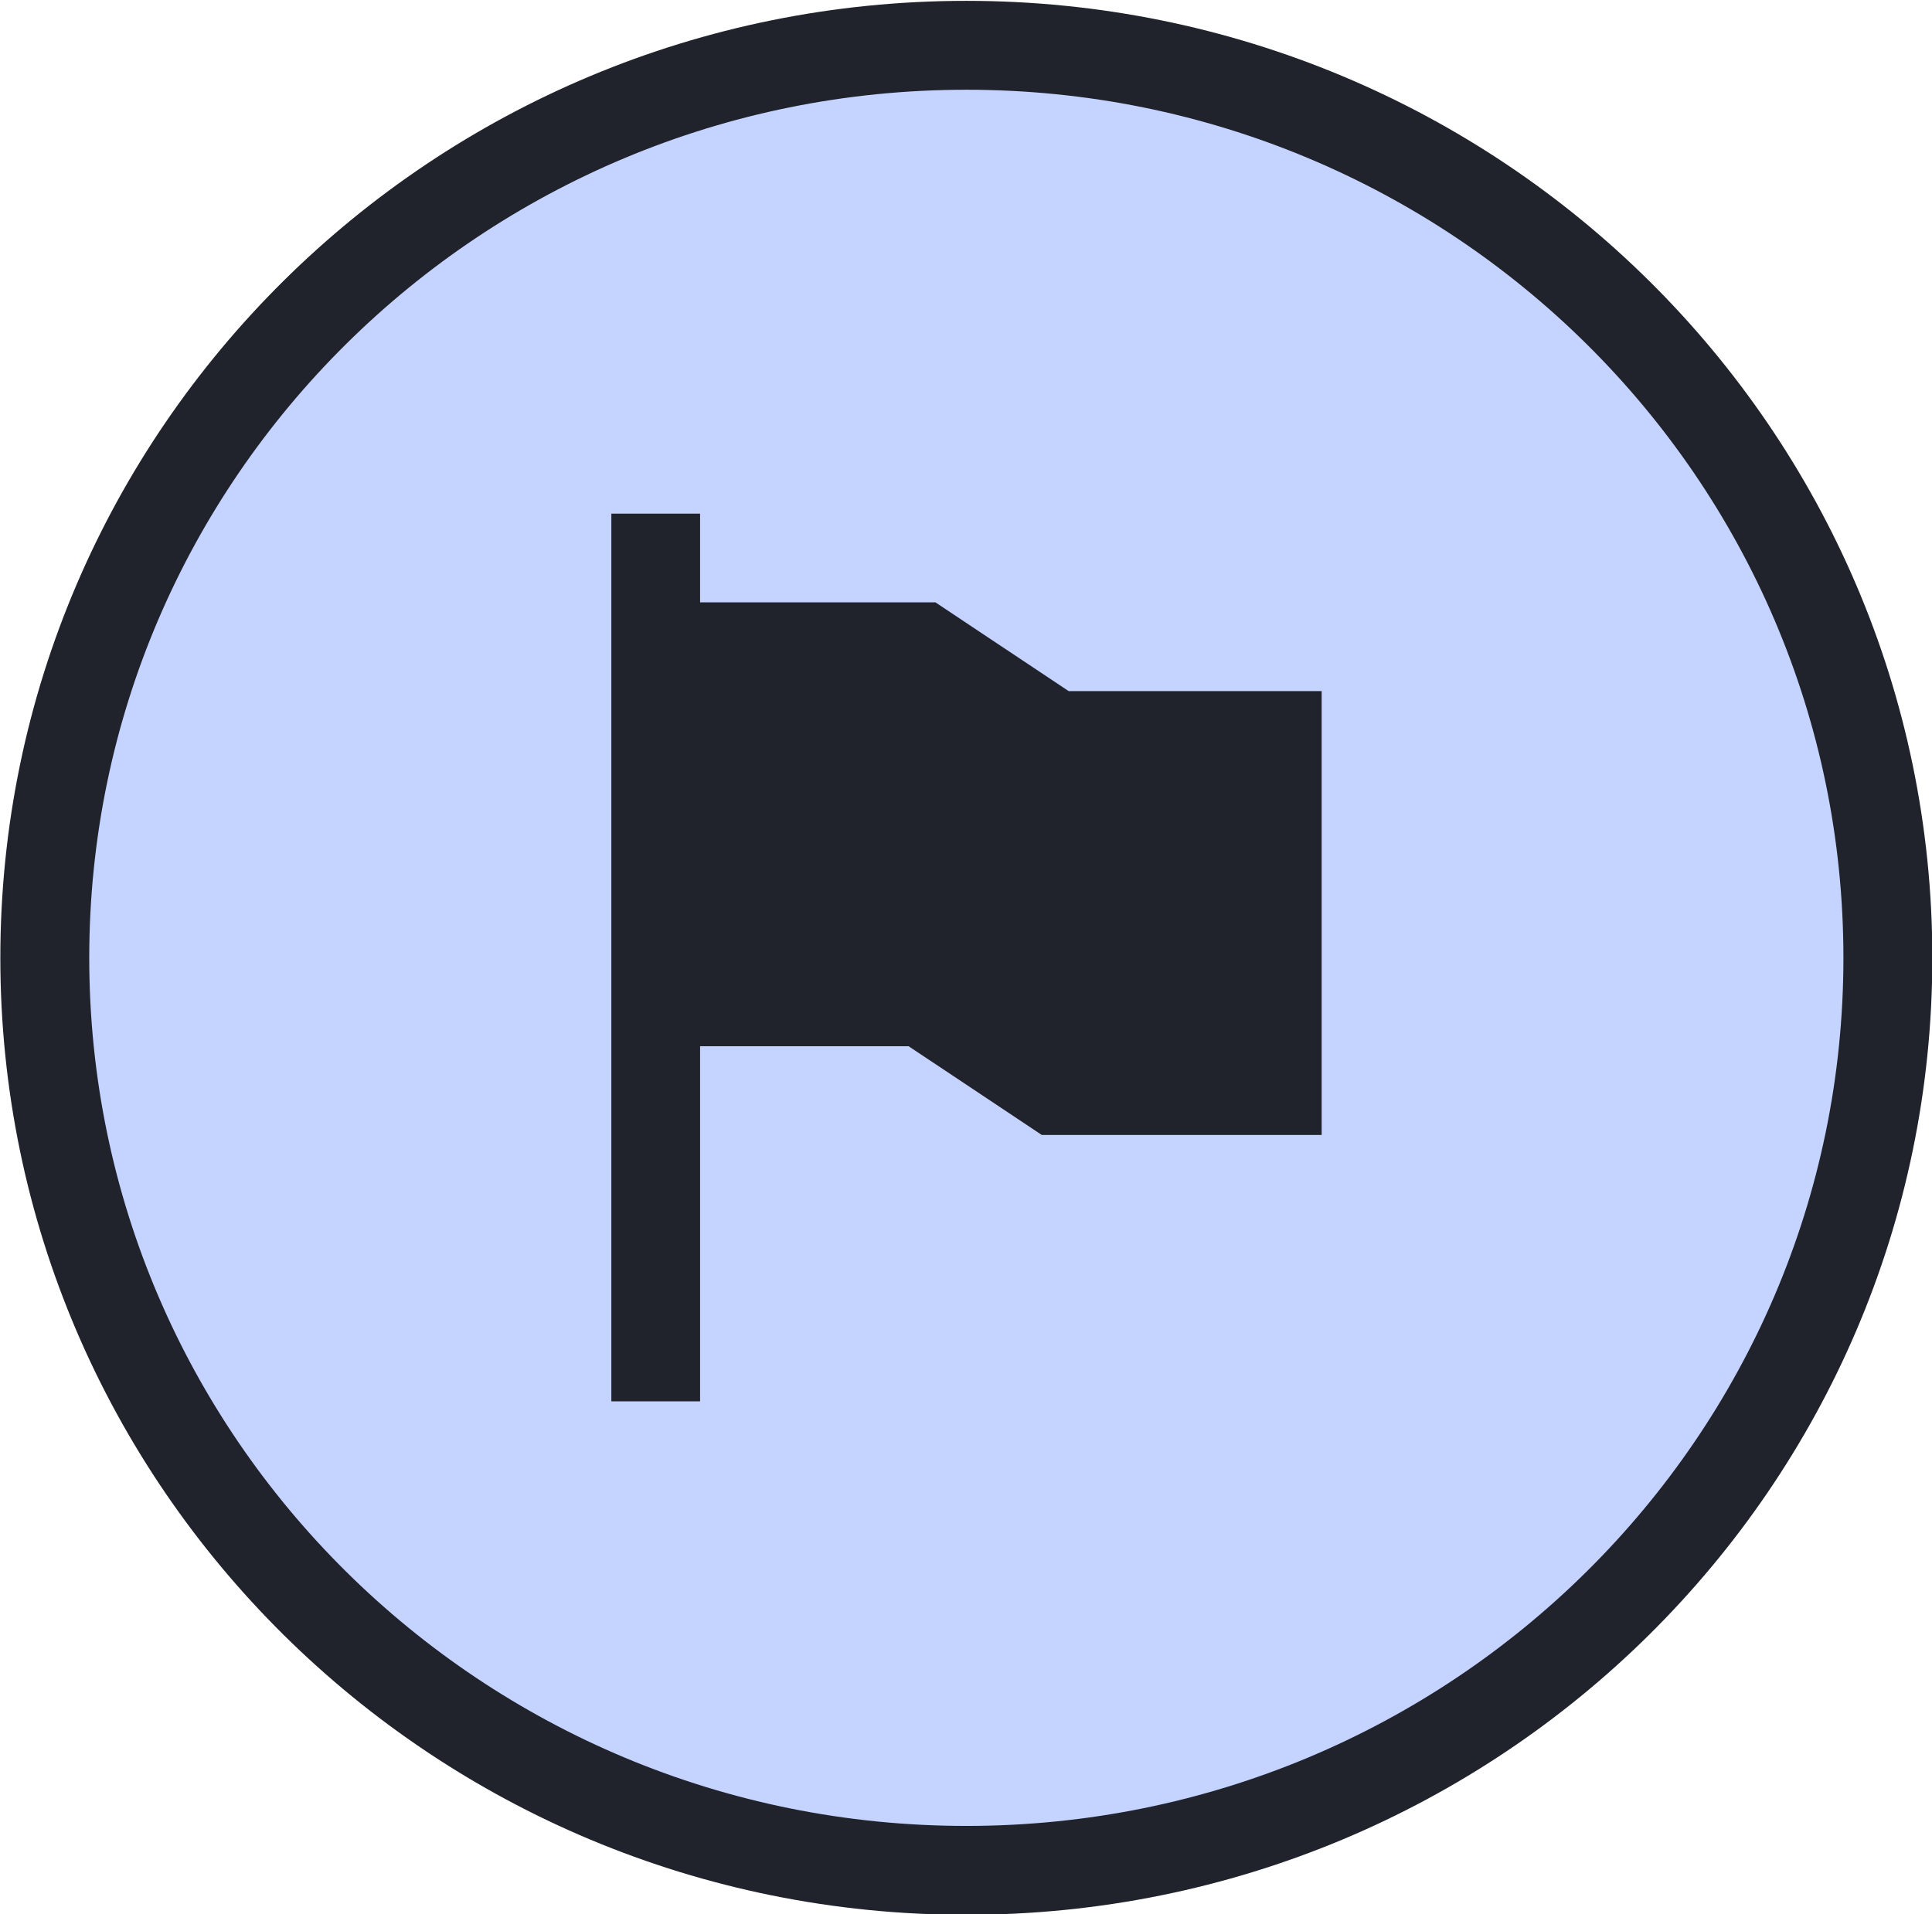
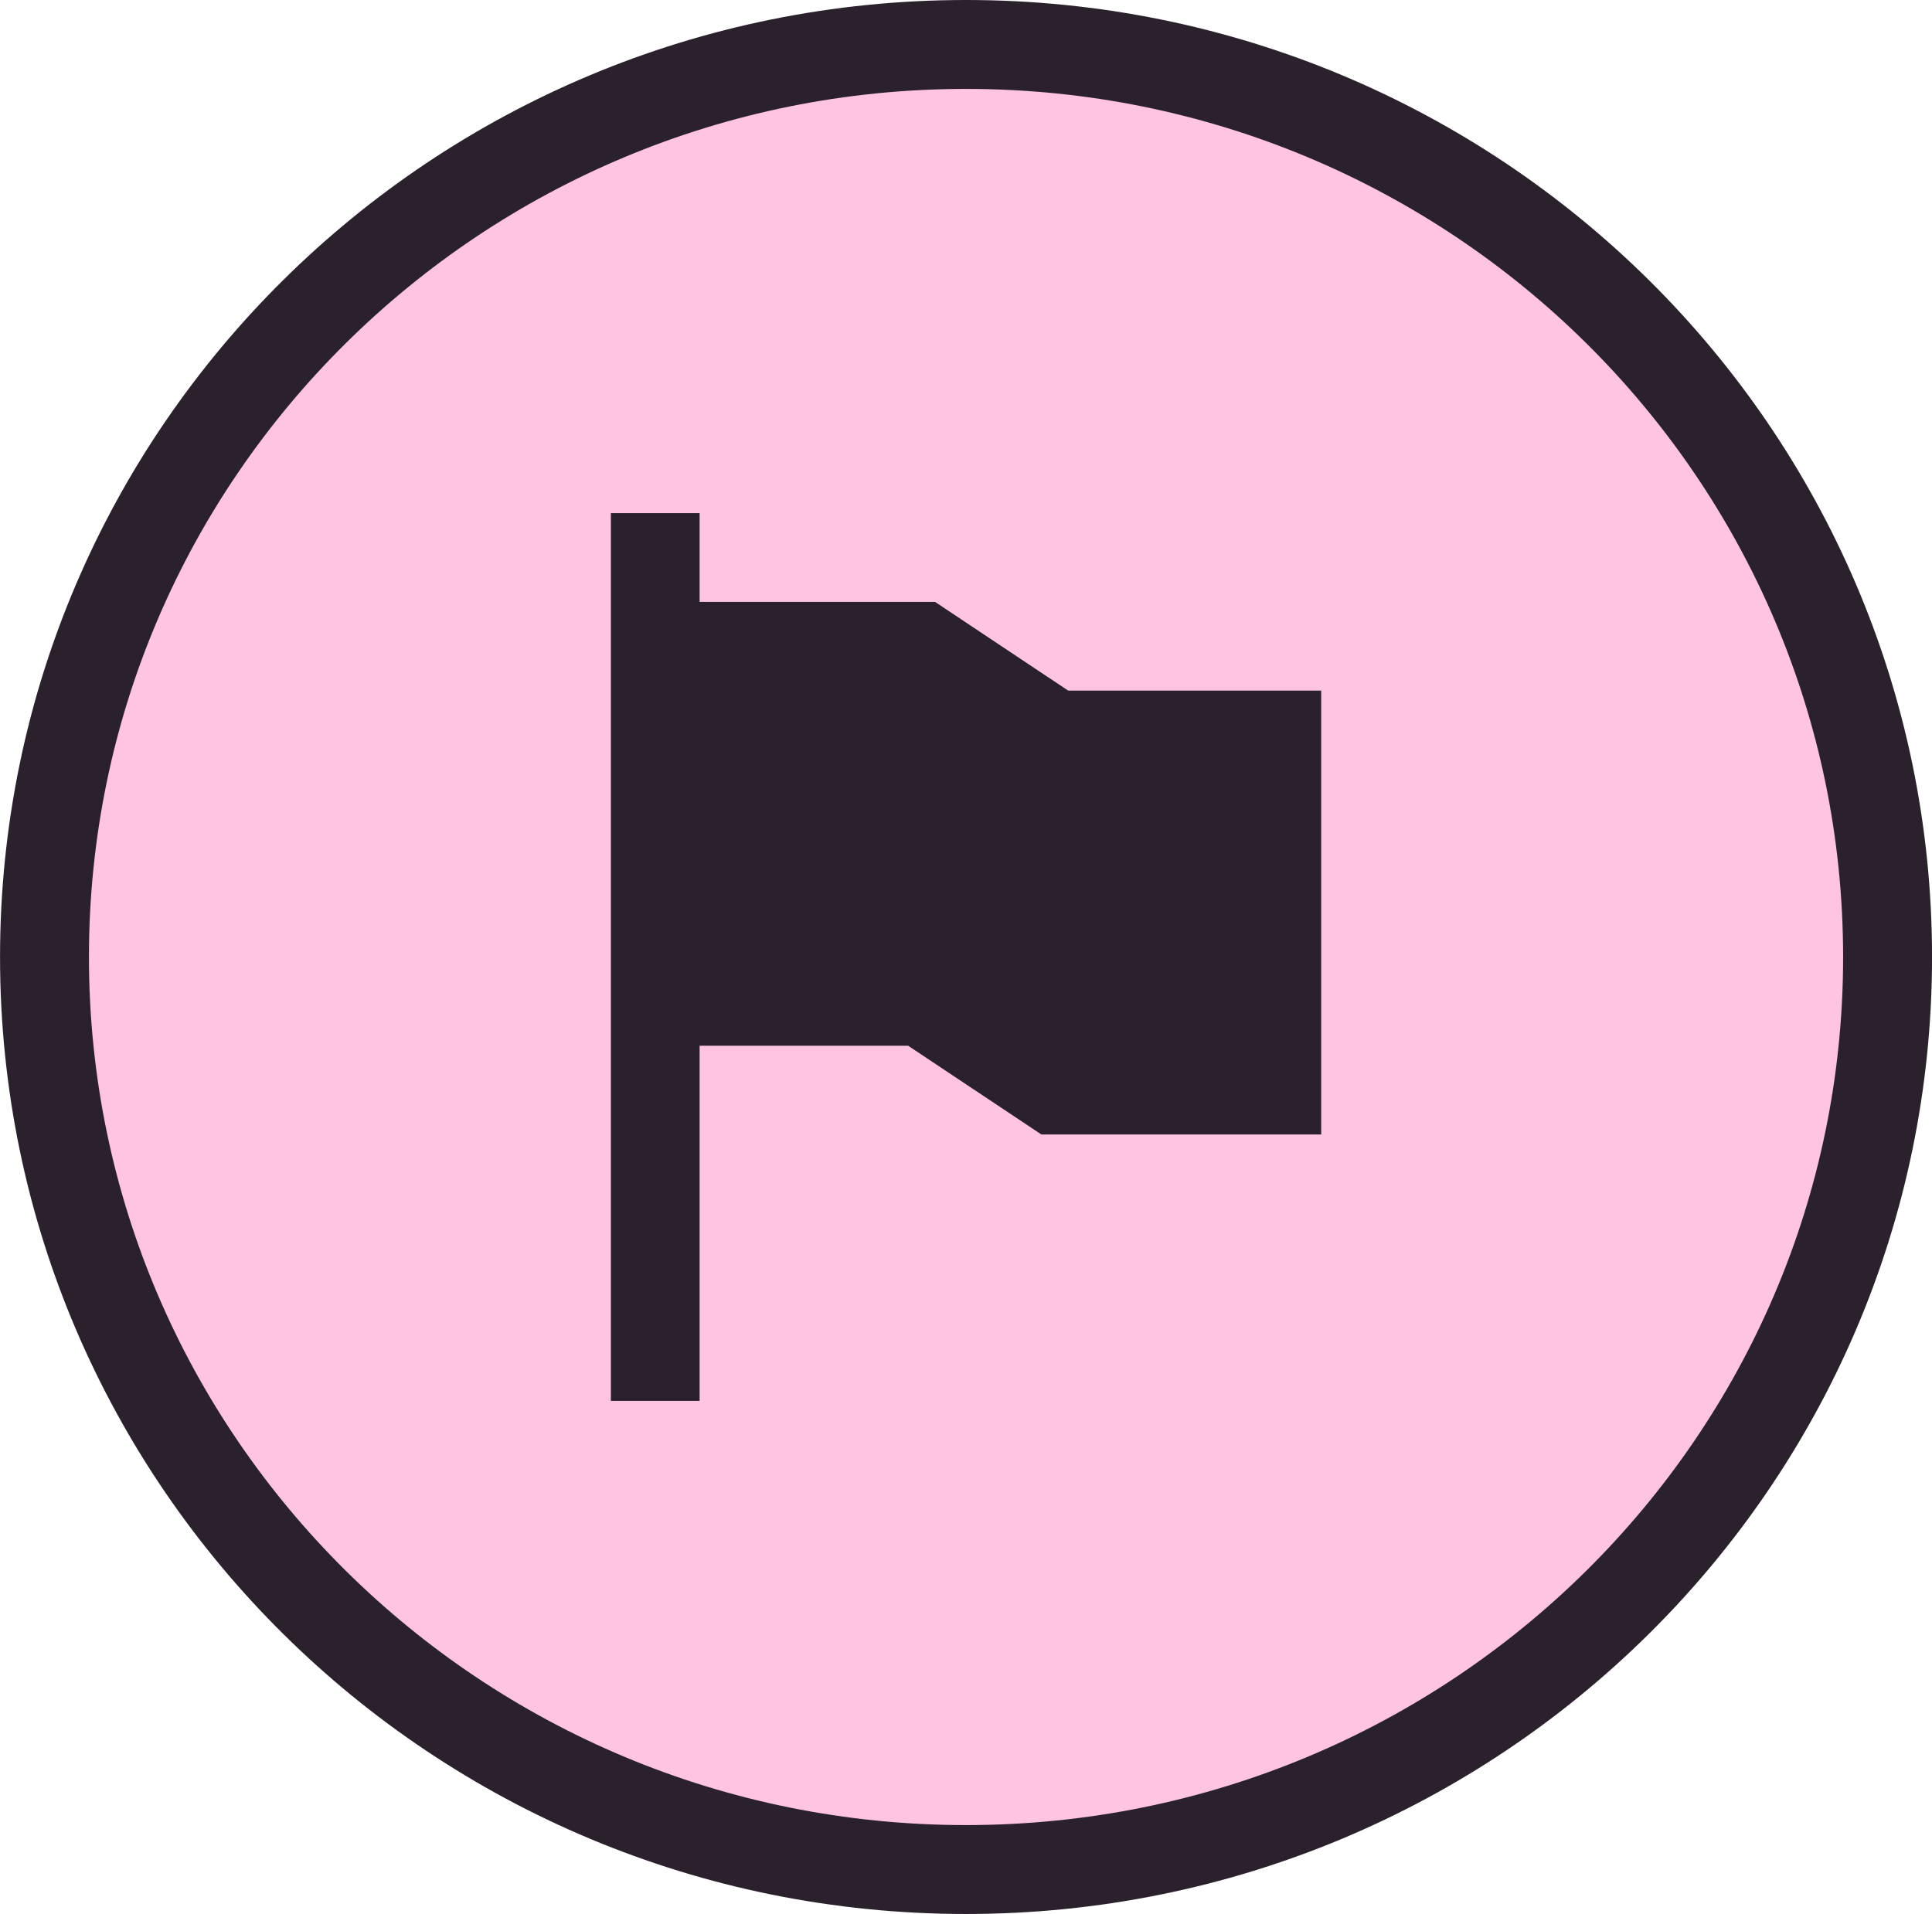
<svg xmlns="http://www.w3.org/2000/svg" width="11.516mm" height="11.41mm" version="1.1" viewBox="0 0 11.516 11.41">
-   <g transform="translate(-110.66 -183.28)">
-     <ellipse cx="116.42" cy="188.99" rx="5.493" ry="5.44" fill="#c4d3ff" stroke="#21232c" stroke-width=".53" />
-     <path d="m117.03 187.4-0.794-0.529h-1.403v-0.529h-0.529v5.292h0.529v-2.117h1.243l0.794 0.529h1.668v-2.646z" fill="#21232c" stroke-width=".265" />
+   <g transform="translate(-32.028 -40.463)">
+     <g transform="translate(-8.2358 35.516)">
+       <ellipse cx="46.022" cy="10.652" rx="5.493" ry="5.44" fill="#ffc4e0" stroke="#2a212c" stroke-width=".53" />
+       <path d="m46.631 9.064-0.794-0.529h-1.403v-0.529h-0.529v5.292h0.529v-2.117h1.243l0.794 0.529h1.668v-2.646z" fill="#2a212c" stroke-width=".265" />
+     </g>
  </g>
</svg>
